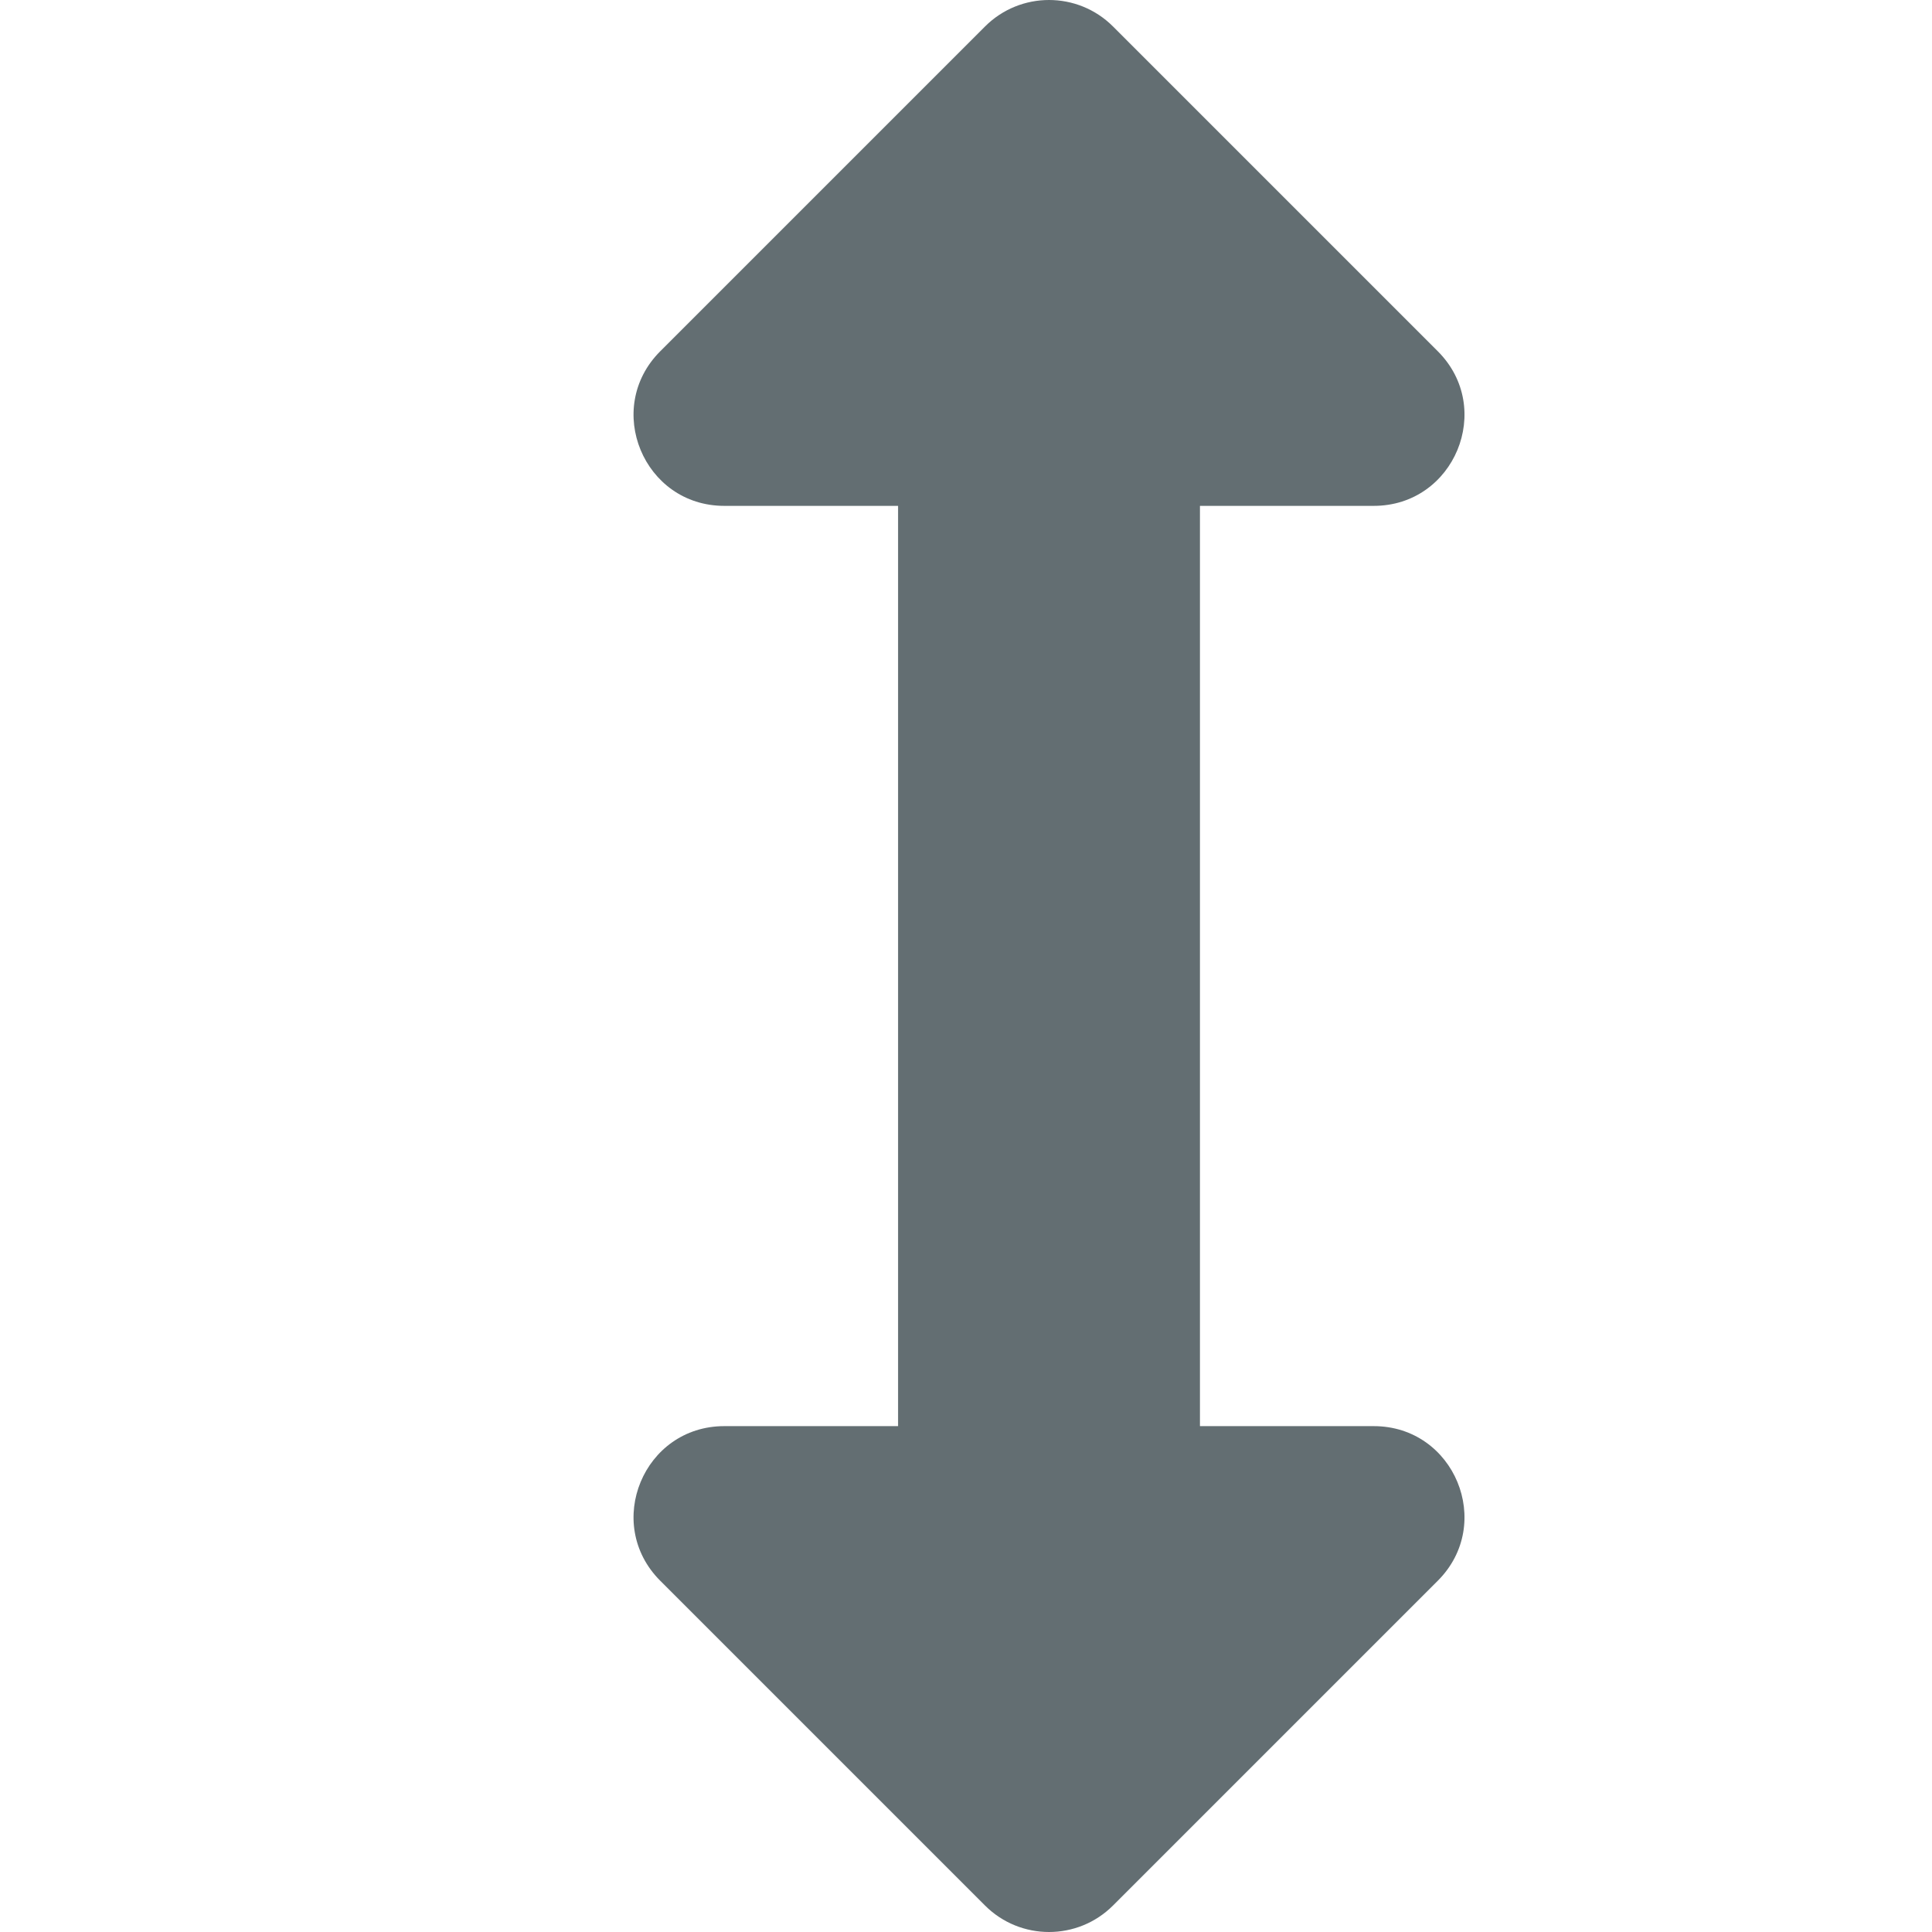
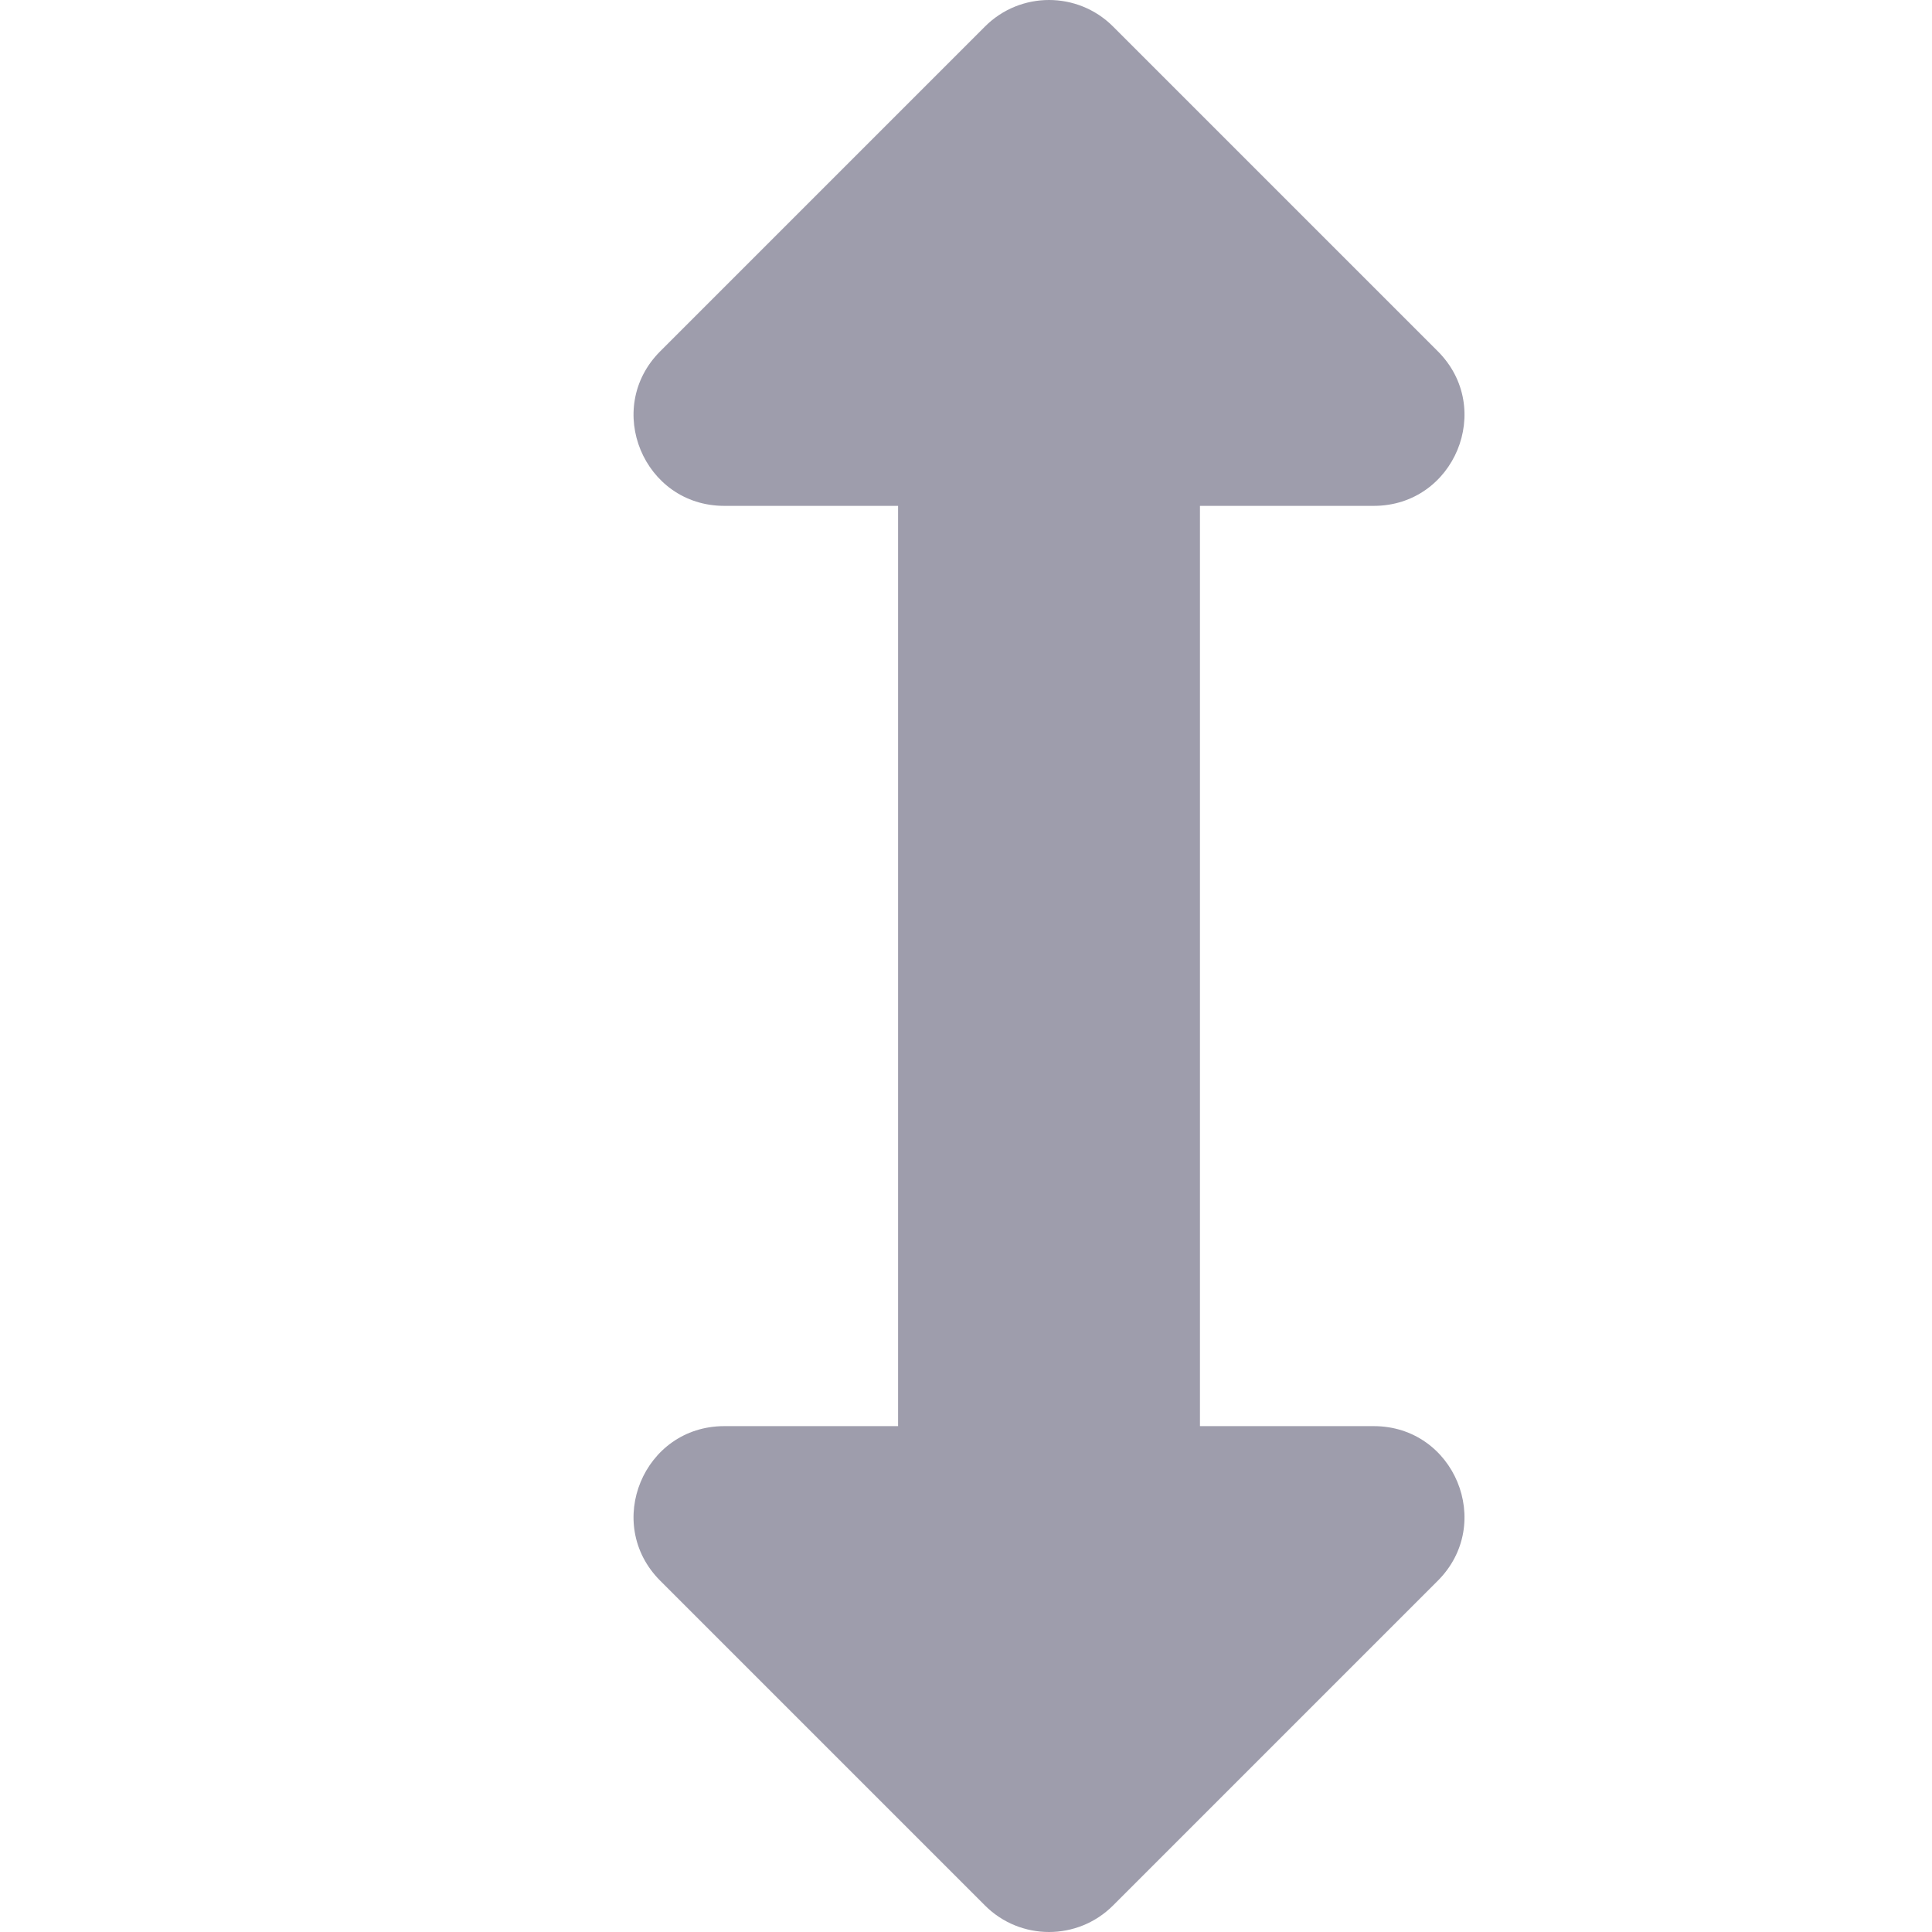
<svg xmlns="http://www.w3.org/2000/svg" aria-hidden="true" focusable="false" data-prefix="fas" data-icon="arrows-alt-v" class="svg-inline--fa fa-arrows-alt-v fa-w-8" role="img" viewBox="-150 0 512 512">
-   <path fill="#636e72" d="M214.059 377.941H168V134.059h46.059c21.382 0 32.09-25.851 16.971-40.971L144.971 7.029c-9.373-9.373-24.568-9.373-33.941 0L24.971 93.088c-15.119 15.119-4.411 40.971 16.971 40.971H88v243.882H41.941c-21.382 0-32.09 25.851-16.971 40.971l86.059 86.059c9.373 9.373 24.568 9.373 33.941 0l86.059-86.059c15.12-15.119 4.412-40.971-16.97-40.971z" />
+   <path fill="#9e9dac" d="M214.059 377.941H168V134.059h46.059c21.382 0 32.09-25.851 16.971-40.971L144.971 7.029c-9.373-9.373-24.568-9.373-33.941 0L24.971 93.088c-15.119 15.119-4.411 40.971 16.971 40.971H88v243.882H41.941c-21.382 0-32.09 25.851-16.971 40.971l86.059 86.059c9.373 9.373 24.568 9.373 33.941 0l86.059-86.059c15.12-15.119 4.412-40.971-16.97-40.971z" />
</svg>
